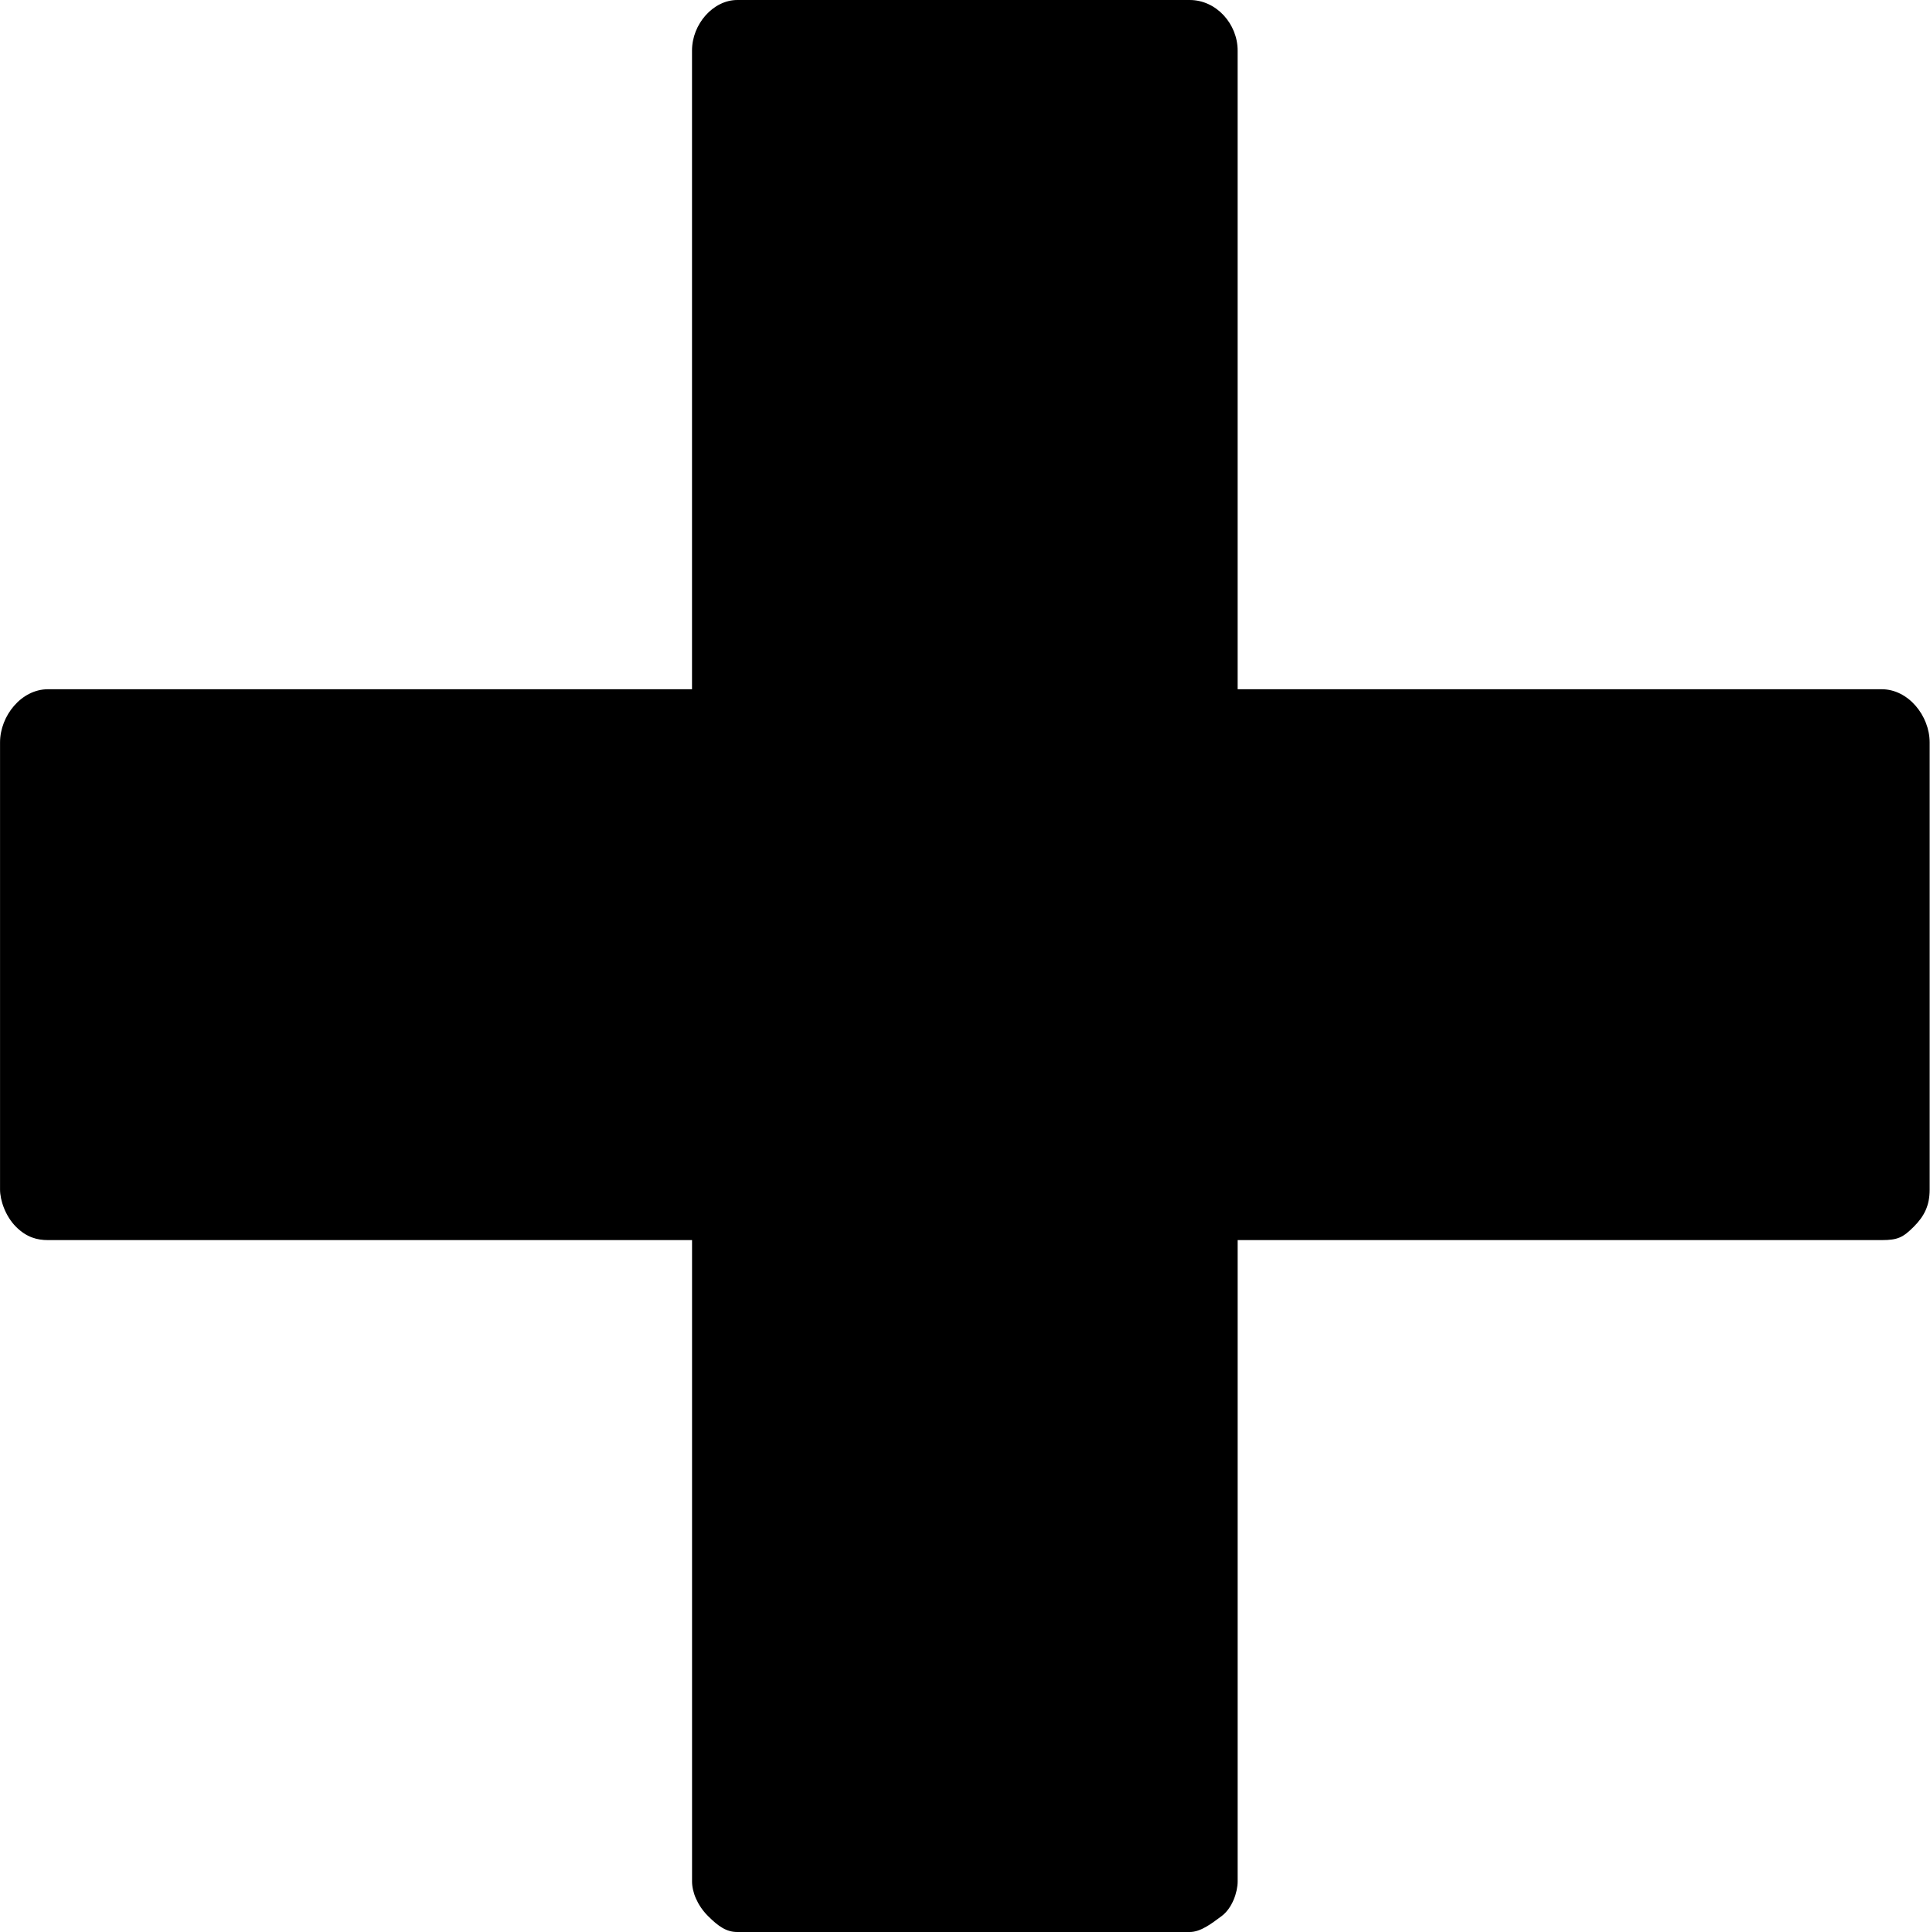
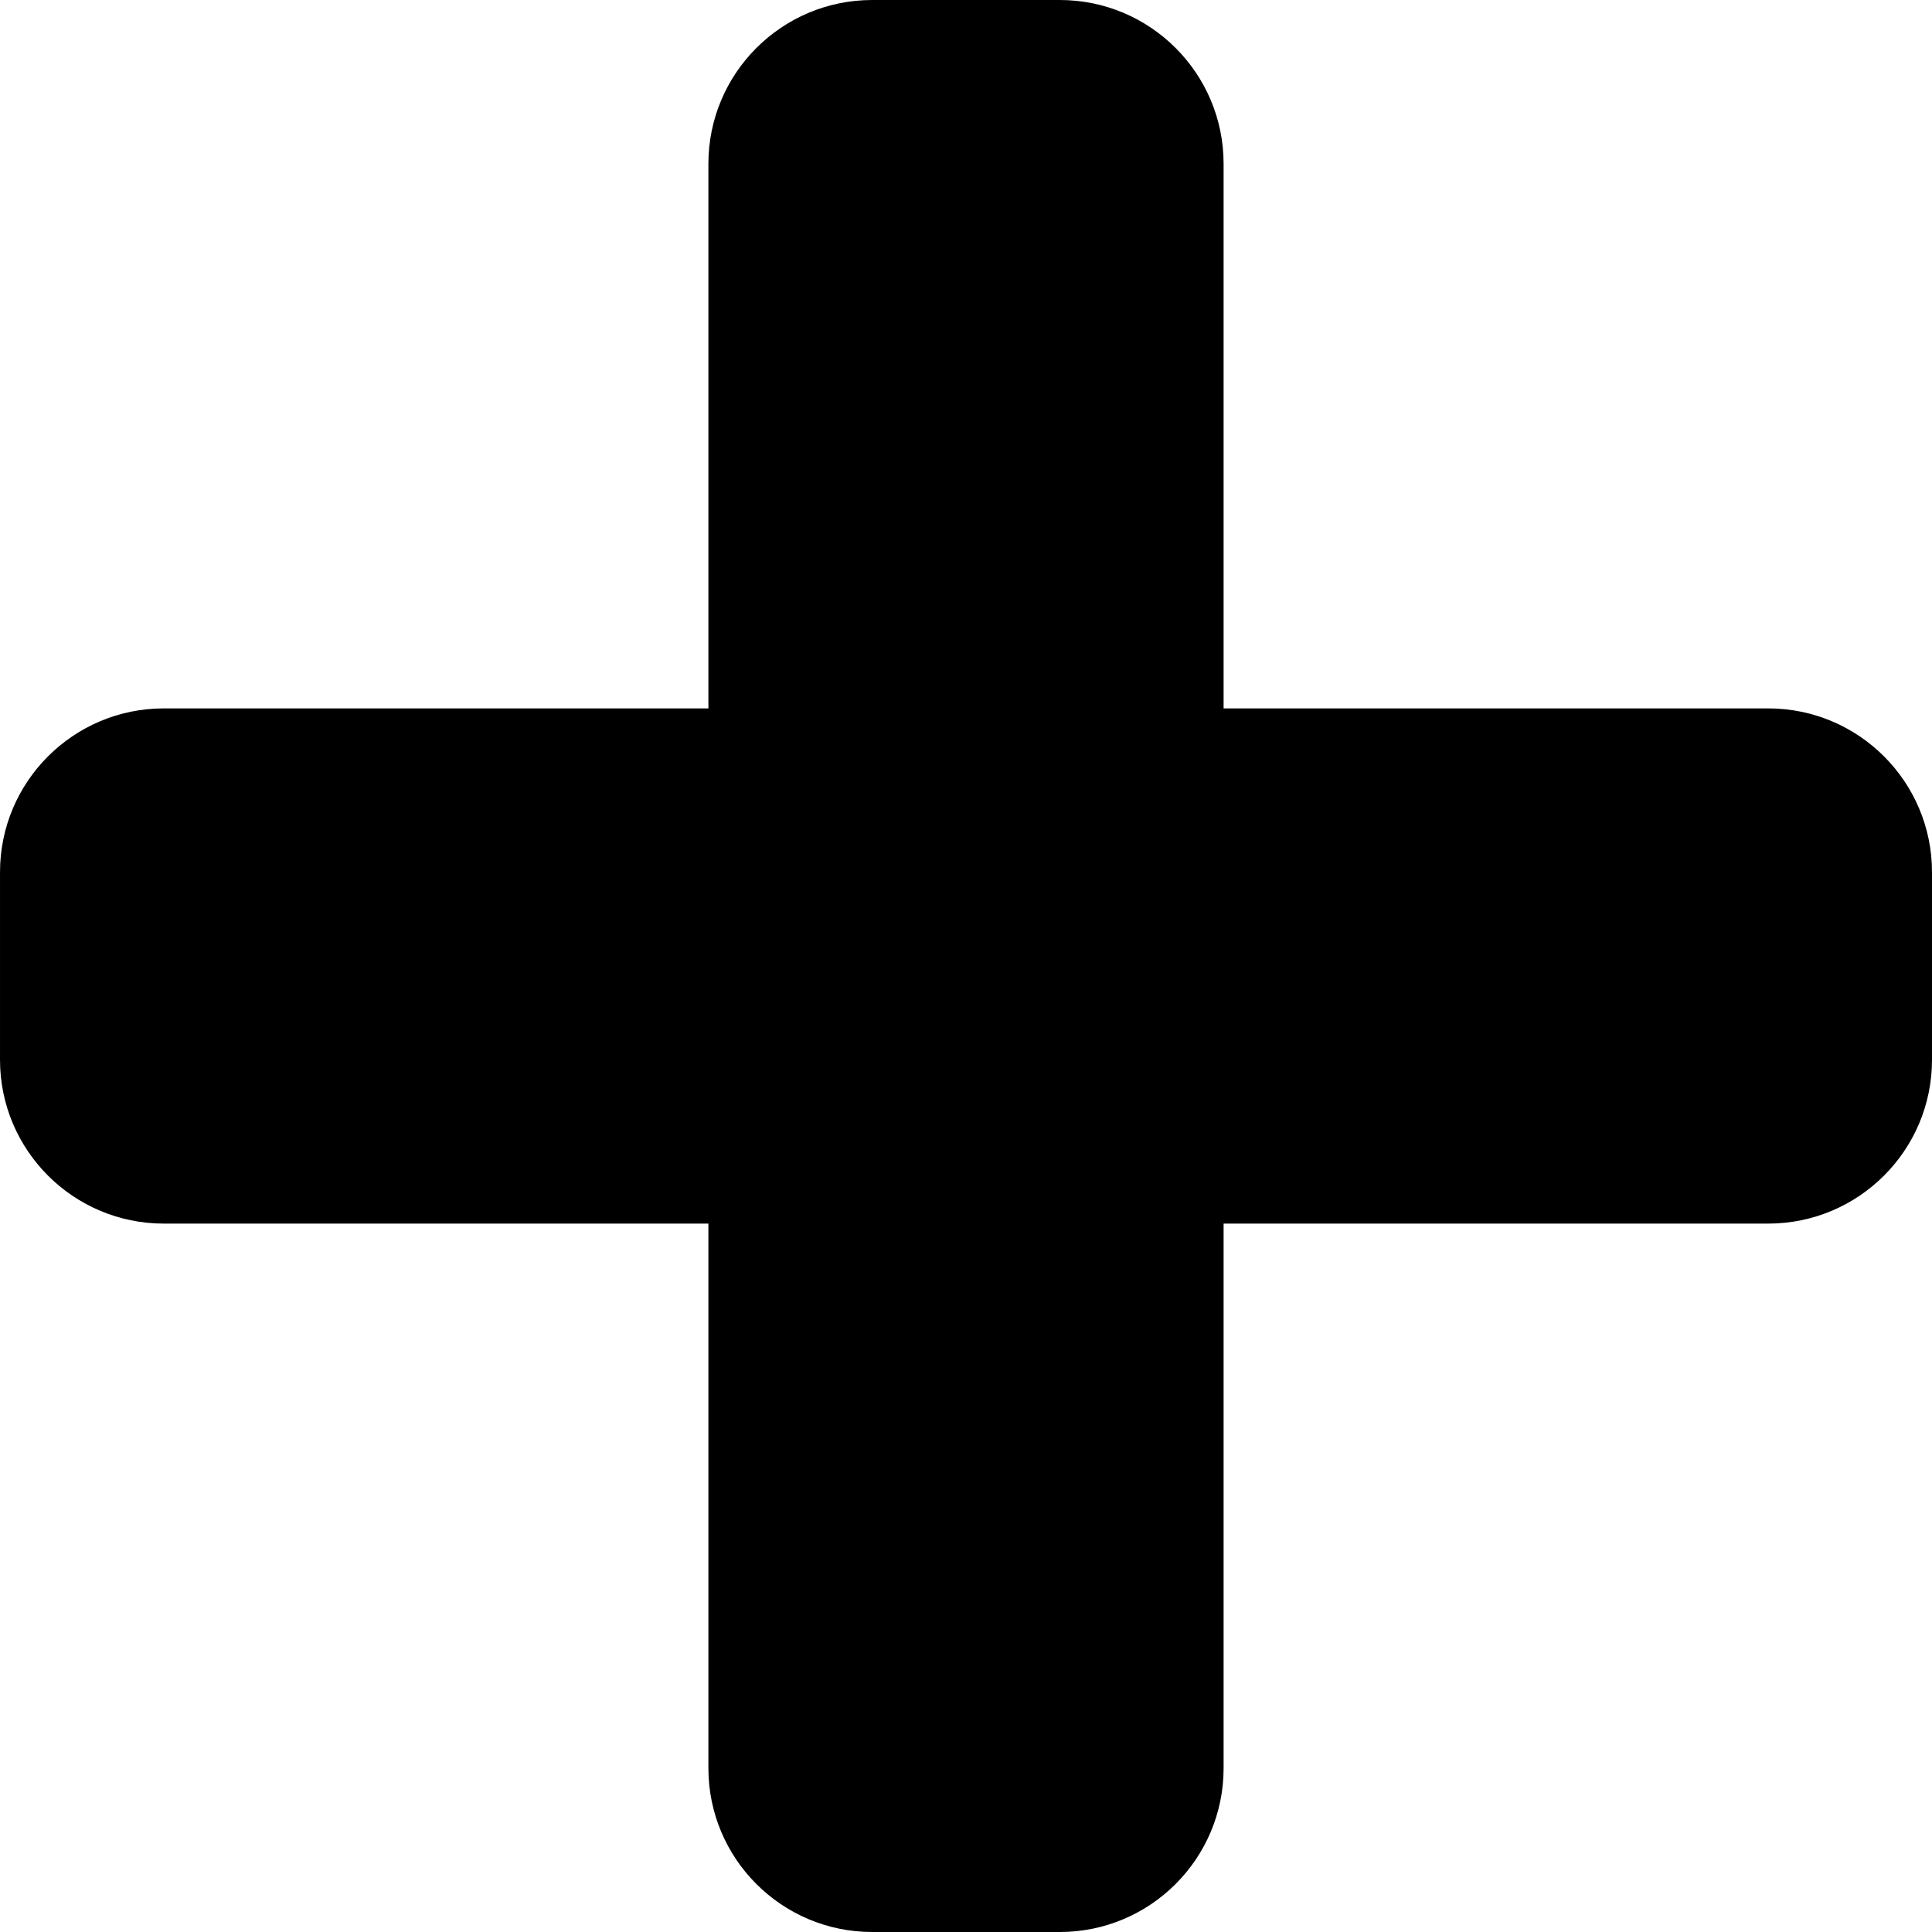
- <svg xmlns="http://www.w3.org/2000/svg" width="725" height="726" viewBox="0 0 191.823 192.088" version="1.1" id="svg1">
+ <svg xmlns="http://www.w3.org/2000/svg" width="750" height="750" viewBox="0 0 198.437 198.438" version="1.1" id="svg1">
  <defs id="defs1" />
-   <g id="layer1" transform="translate(-115.3583,-97.89583)">
-     <path d="m 302.419,166.423 c 2.646,0 4.763,2.646 4.763,5.292 v 44.45 c 0,1.587 -0.529,2.646 -1.587,3.704 -1.058,1.058 -1.587,1.323 -3.175,1.323 h -64.029 v 63.765 c 0,1.058 -0.529,2.646 -1.587,3.44 -1.058,0.794 -2.117,1.587 -3.175,1.587 h -44.979 c -1.058,0 -1.852,-0.529 -2.91,-1.587 -1.058,-1.058 -1.587,-2.381 -1.587,-3.44 v -63.765 h -64.029 c -1.058,0 -2.117,-0.265 -3.175,-1.323 -1.058,-1.058 -1.587,-2.646 -1.587,-3.704 v -44.45 c 0,-2.646 2.117,-5.292 4.763,-5.292 H 184.15 v -63.5 c 0,-2.646 2.117,-5.027 4.498,-5.027 h 44.979 c 2.646,0 4.763,2.381 4.763,5.027 v 63.5 z" id="path46" style="stroke-width:0.265" />
+   <g id="layer1" transform="translate(-112.051,-94.72083)">
+     <rect style="stroke:none;stroke-width:78.523;paint-order:stroke fill markers" id="rect3511" width="52.917" height="198.438" x="184.811" y="94.721" rx="16.826" />
+     <rect style="stroke:none;stroke-width:78.523;paint-order:stroke fill markers" id="rect6104" width="52.917" height="198.438" x="167.481" y="-310.489" rx="16.826" transform="rotate(90)" />
  </g>
</svg>
